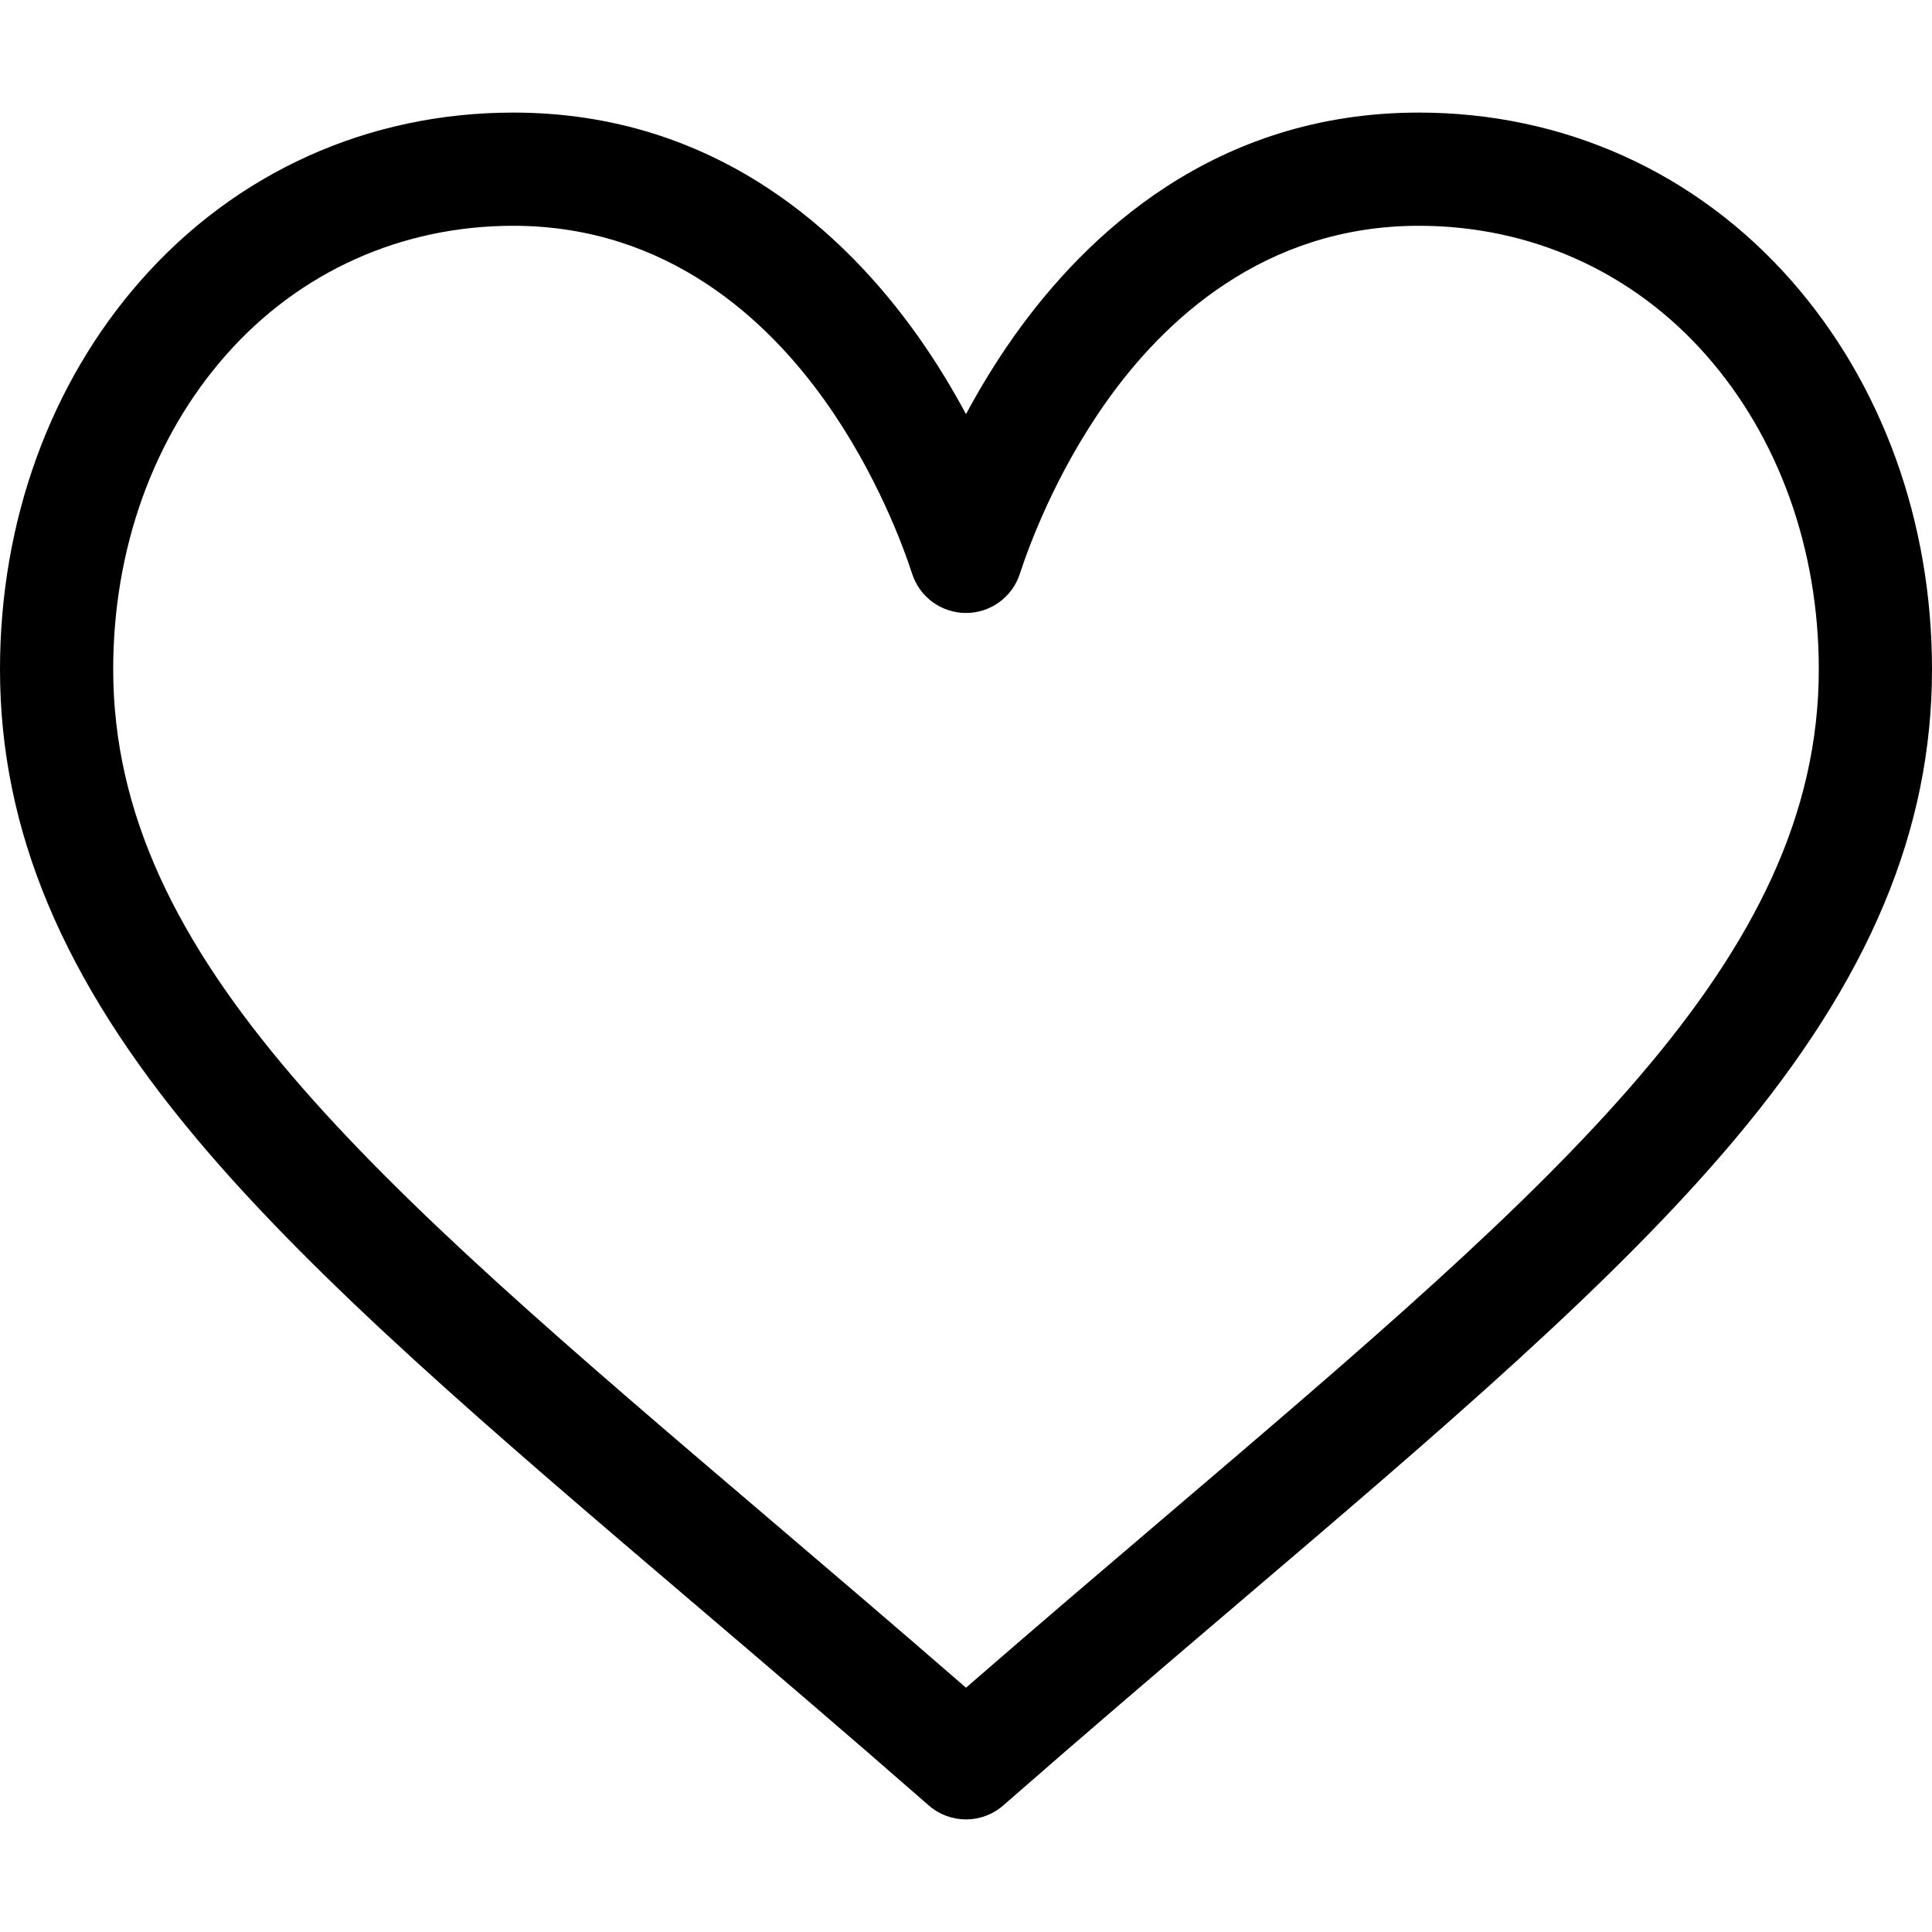
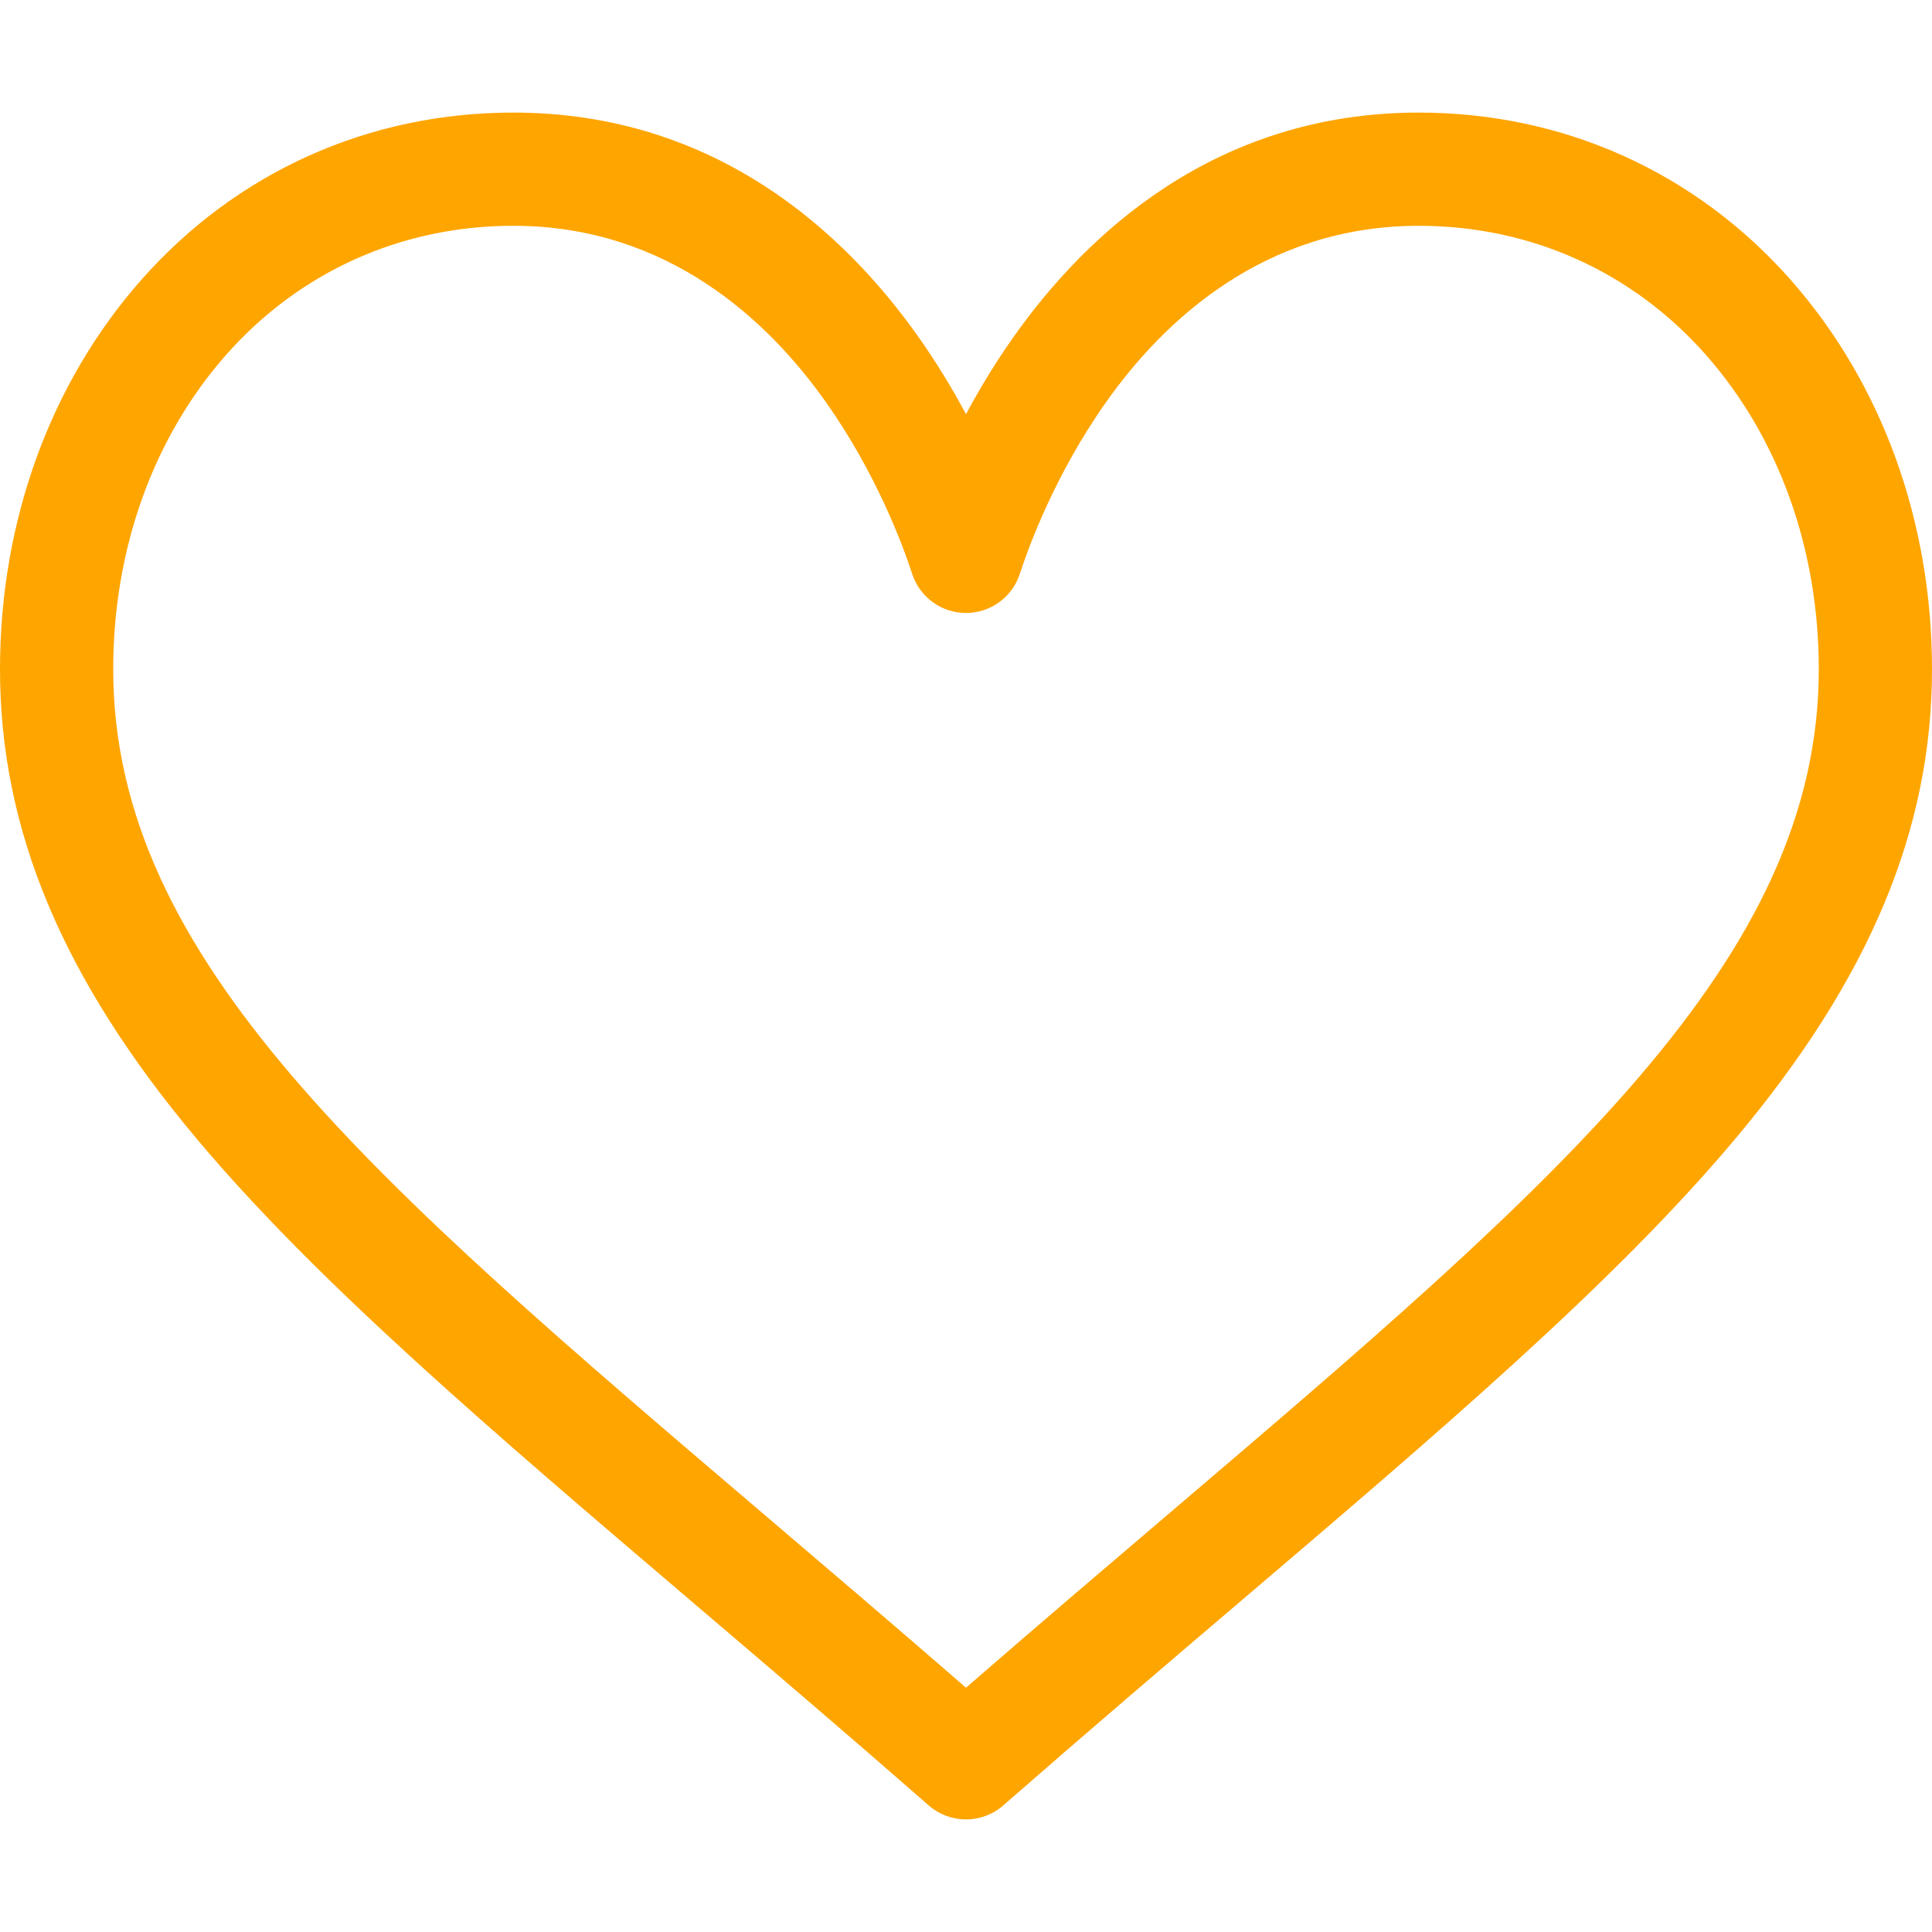
- <svg viewBox="0 0 512 512" class="icon icon-wishlist">
+ <svg viewBox="0 0 512 512" class="icon icon-wishlist" style="width:28px;fill:orange">
  <g>
    <g>
      <path d="M474.644,74.27C449.391,45.616,414.358,29.836,376,29.836c-53.948,0-88.103,32.22-107.255,59.25         c-4.969,7.014-9.196,14.047-12.745,20.665c-3.549-6.618-7.775-13.651-12.745-20.665c-19.152-27.03-53.307-59.25-107.255-59.25         c-38.358,0-73.391,15.781-98.645,44.435C13.267,101.605,0,138.213,0,177.351c0,42.603,16.633,82.228,52.345,124.7         c31.917,37.96,77.834,77.088,131.005,122.397c19.813,16.884,40.302,34.344,62.115,53.429l0.655,0.574         c2.828,2.476,6.354,3.713,9.88,3.713s7.052-1.238,9.88-3.713l0.655-0.574c21.813-19.085,42.302-36.544,62.118-53.431         c53.168-45.306,99.085-84.434,131.002-122.395C495.367,259.578,512,219.954,512,177.351         C512,138.213,498.733,101.605,474.644,74.27z M309.193,401.614c-17.08,14.554-34.658,29.533-53.193,45.646         c-18.534-16.111-36.113-31.091-53.196-45.648C98.745,312.939,30,254.358,30,177.351c0-31.83,10.605-61.394,29.862-83.245         C79.34,72.007,106.379,59.836,136,59.836c41.129,0,67.716,25.338,82.776,46.594c13.509,19.064,20.558,38.282,22.962,45.659         c2.011,6.175,7.768,10.354,14.262,10.354c6.494,0,12.251-4.179,14.262-10.354c2.404-7.377,9.453-26.595,22.962-45.66         c15.06-21.255,41.647-46.593,82.776-46.593c29.621,0,56.66,12.171,76.137,34.27C471.395,115.957,482,145.521,482,177.351         C482,254.358,413.255,312.939,309.193,401.614z" />
    </g>
  </g>
</svg>
